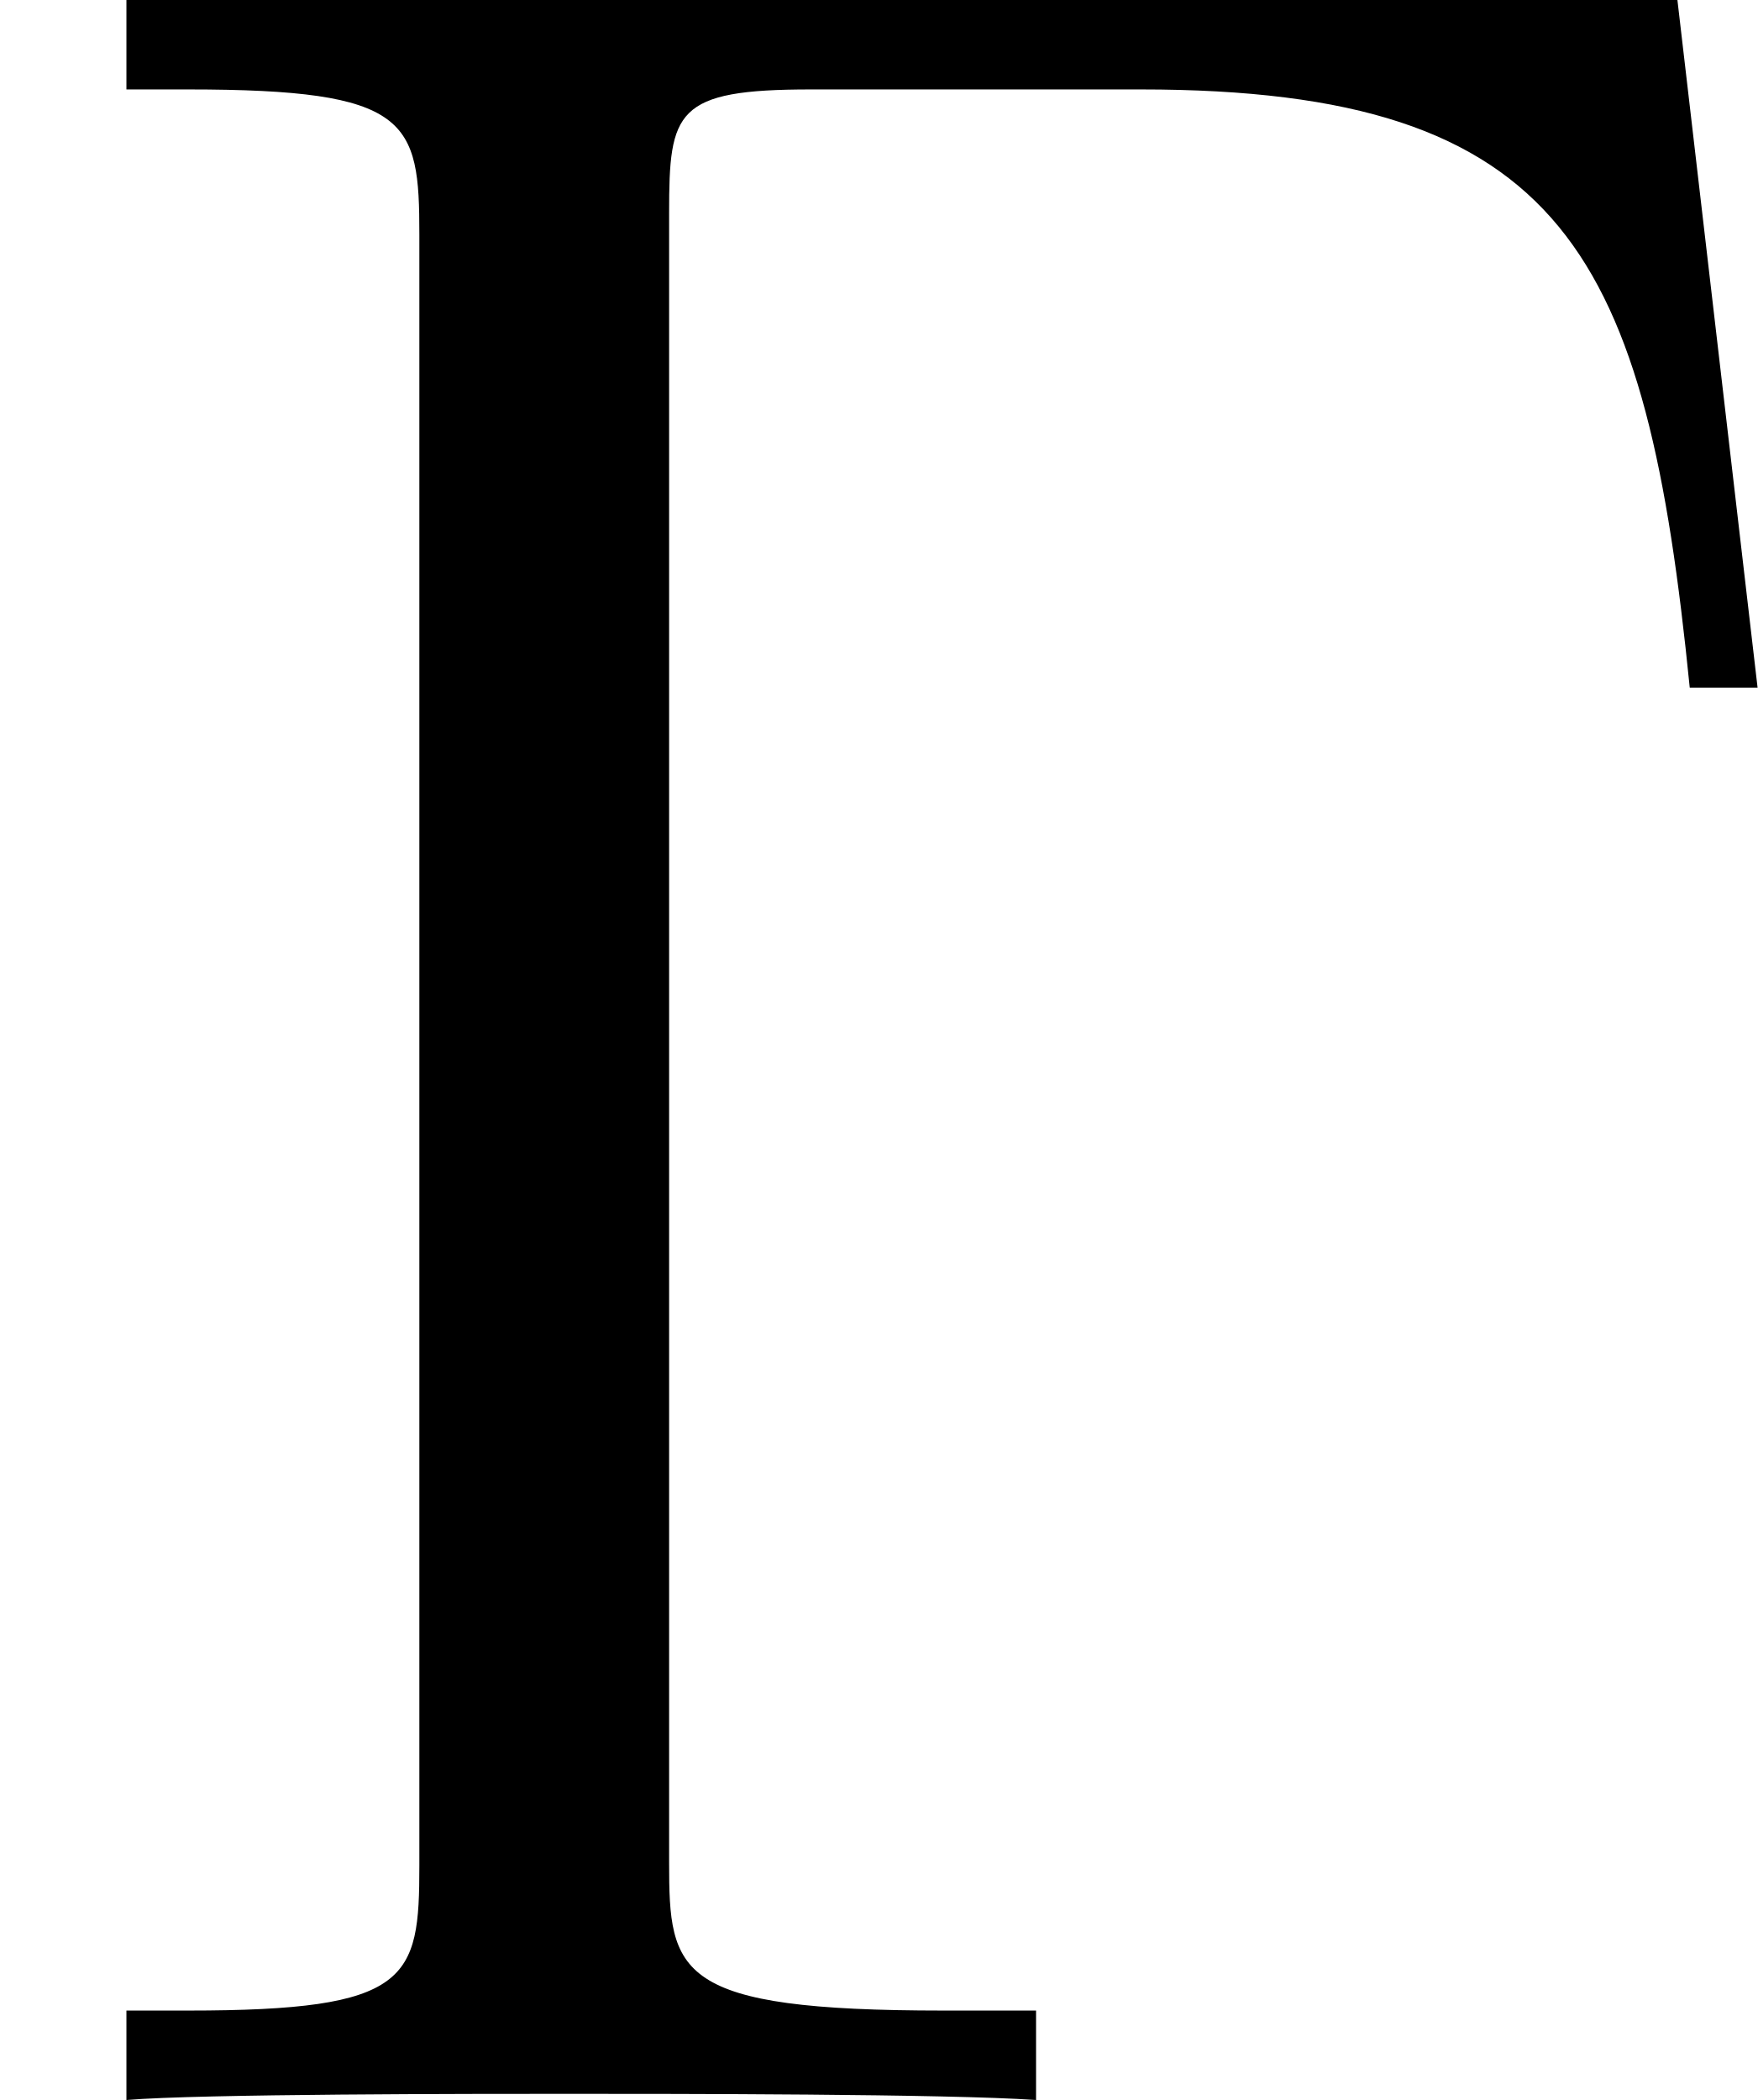
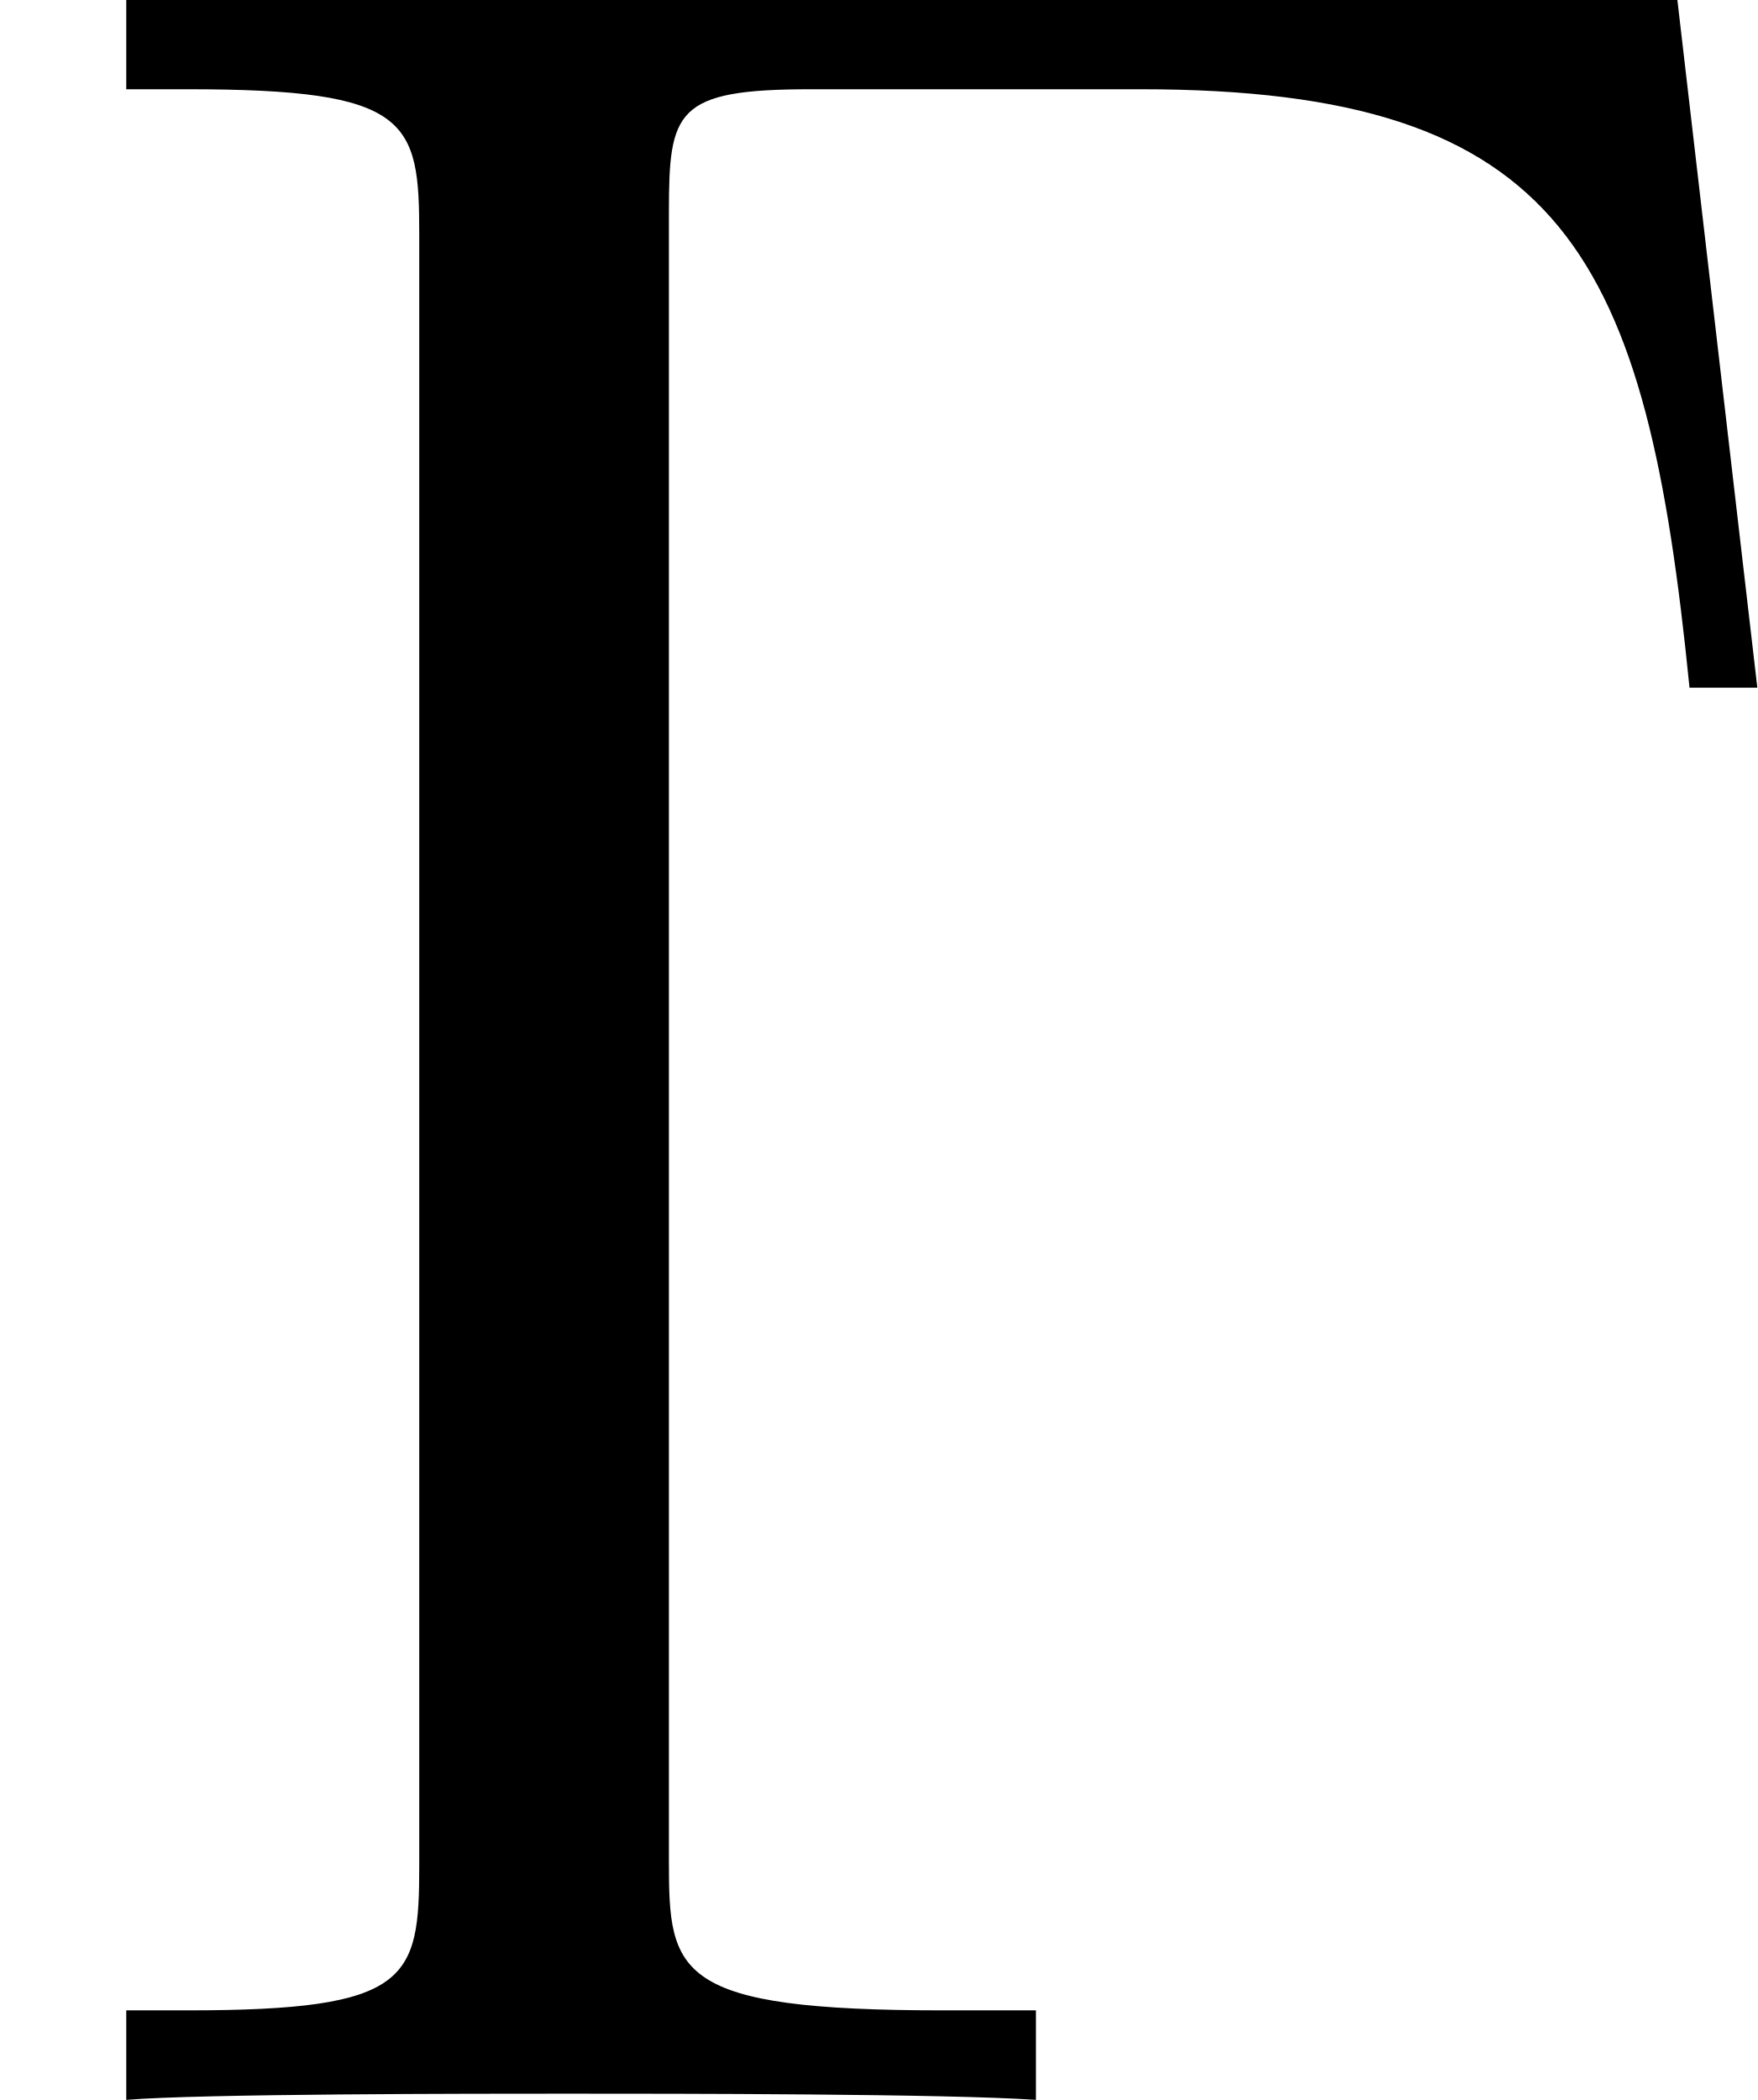
<svg xmlns="http://www.w3.org/2000/svg" xmlns:xlink="http://www.w3.org/1999/xlink" height="16.283pt" version="1.1" viewBox="112.827 115.224 13.629 16.283" width="13.629pt">
  <defs>
-     <path d="M6.528 -8.172H0.492V-7.824H0.732C1.596 -7.824 1.632 -7.704 1.632 -7.26V-0.912C1.632 -0.468 1.596 -0.348 0.732 -0.348H0.492V0C0.78 -0.024 1.848 -0.024 2.208 -0.024C2.628 -0.024 3.684 -0.024 4.032 0V-0.348H3.672C2.628 -0.348 2.604 -0.492 2.604 -0.924V-7.344C2.604 -7.74 2.628 -7.824 3.156 -7.824H4.44C6.096 -7.824 6.408 -7.176 6.576 -5.496H6.84L6.528 -8.172Z" id="g0-0" />
+     <path d="M6.504 -8.141H0.49V-7.795H0.729C1.59 -7.795 1.626 -7.675 1.626 -7.233V-0.909C1.626 -0.466 1.59 -0.347 0.729 -0.347H0.49V0C0.777 -0.024 1.841 -0.024 2.2 -0.024C2.618 -0.024 3.67 -0.024 4.017 0V-0.347H3.658C2.618 -0.347 2.594 -0.49 2.594 -0.921V-7.317C2.594 -7.711 2.618 -7.795 3.144 -7.795H4.423C6.073 -7.795 6.384 -7.149 6.551 -5.475H6.814L6.504 -8.141Z" id="g0-0" />
  </defs>
-   <g id="page1" transform="matrix(1.99253 0 0 1.99253 0 0)">
-     <use x="56.625" xlink:href="#g0-0" y="66" />
+   <g id="page1" transform="matrix(2 0 0 2 0 0)">
+     <use x="56.413" xlink:href="#g0-0" y="65.753" />
  </g>
</svg>
